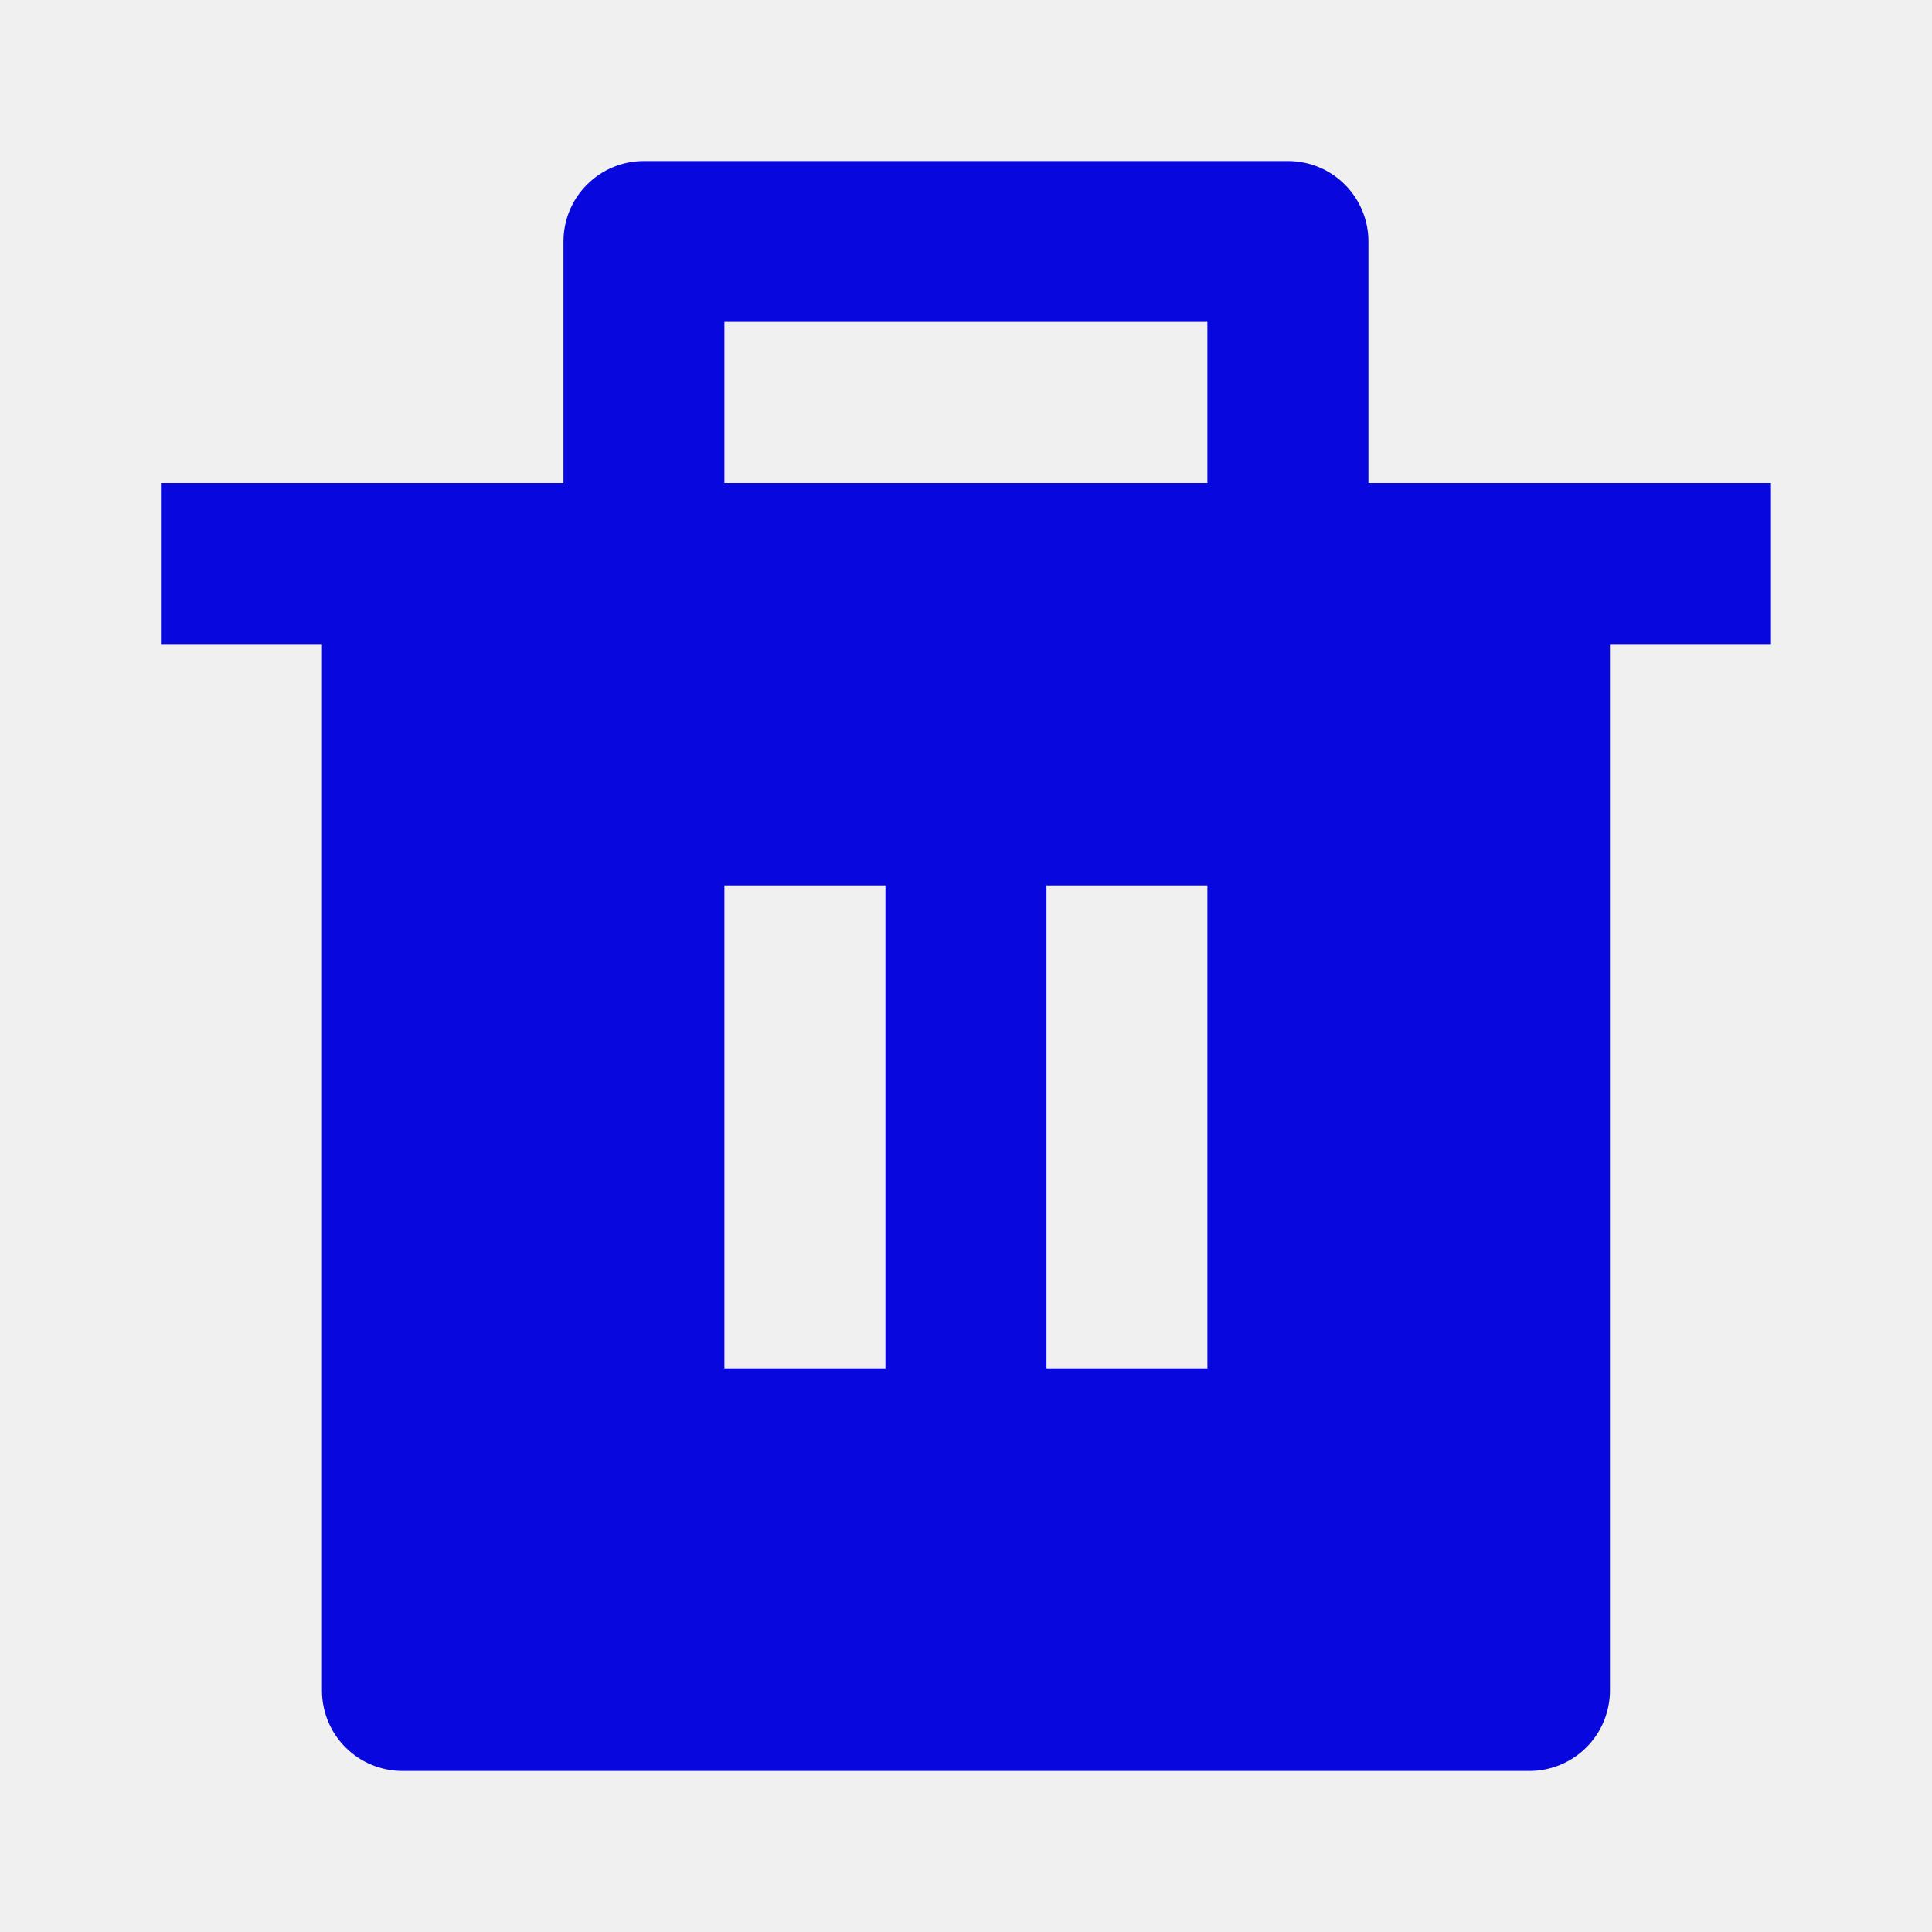
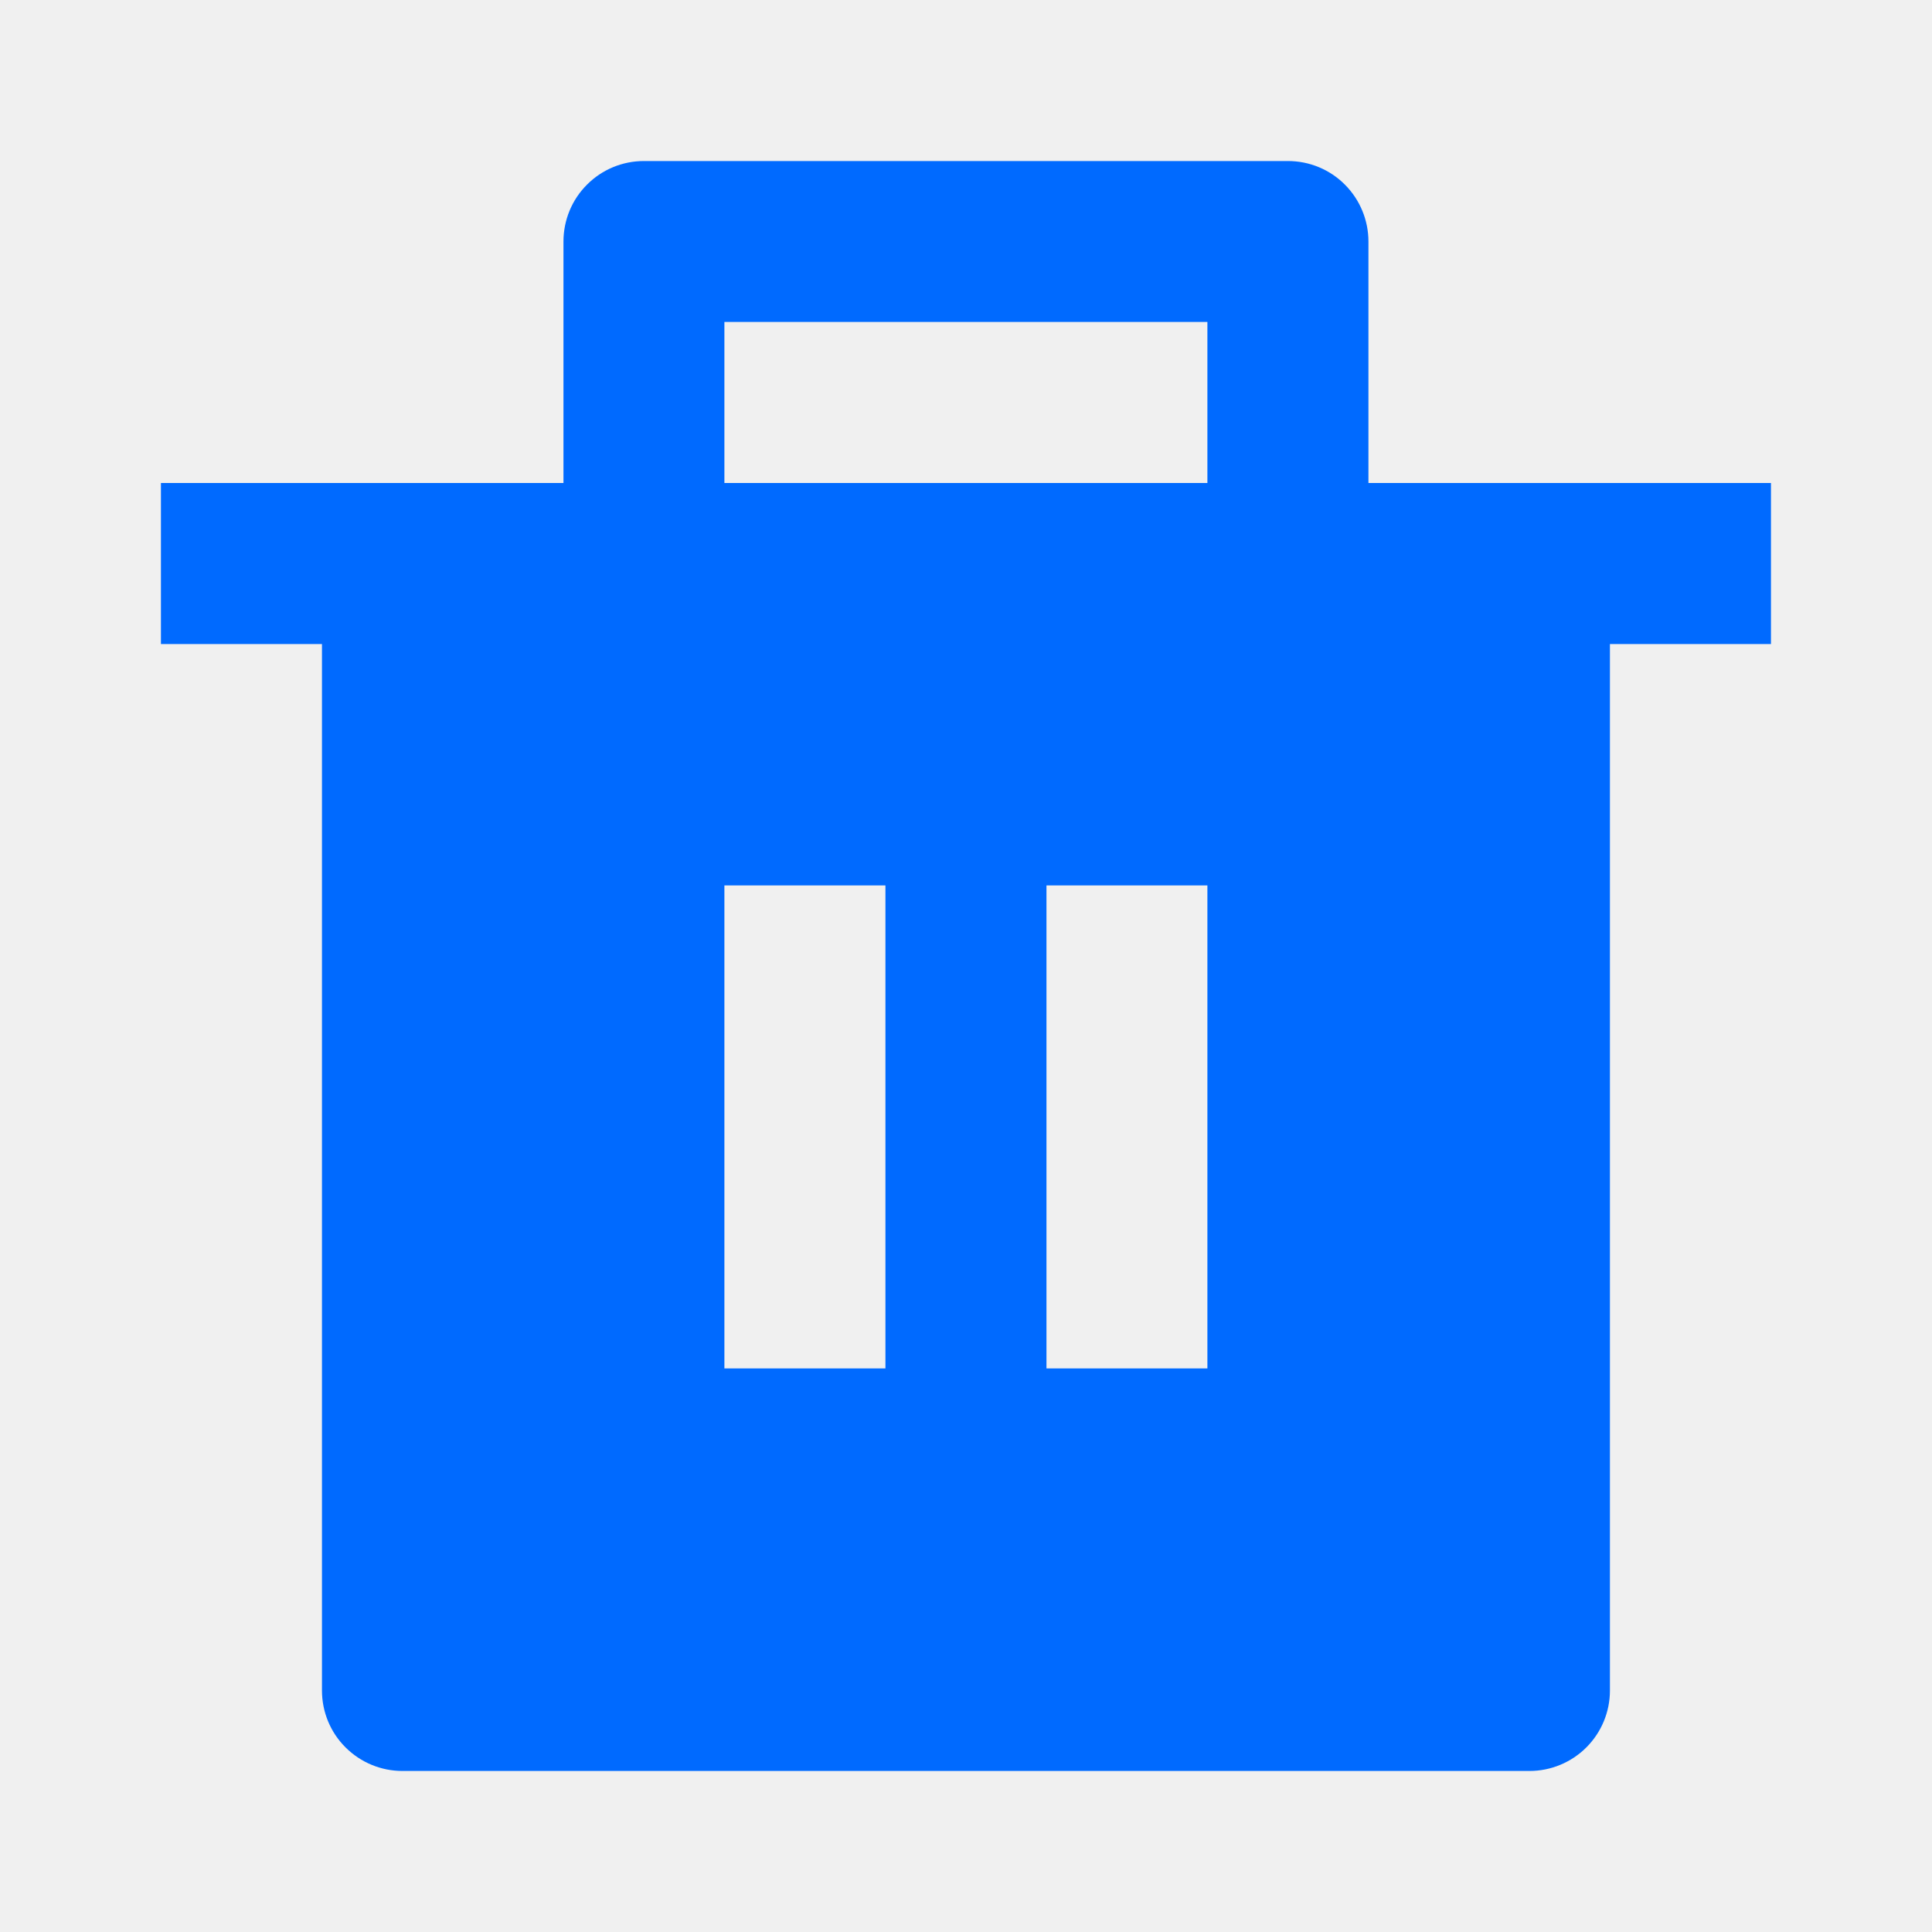
<svg xmlns="http://www.w3.org/2000/svg" width="20" height="20" viewBox="0 0 20 20" fill="none">
  <g clip-path="url(#clip0_511_3699)">
-     <path d="M14.166 5H18.333V6.667H16.666V17.5C16.666 17.721 16.578 17.933 16.422 18.089C16.266 18.245 16.054 18.333 15.833 18.333H4.166C3.945 18.333 3.733 18.245 3.577 18.089C3.42 17.933 3.333 17.721 3.333 17.5V6.667H1.666V5H5.833V2.5C5.833 2.279 5.92 2.067 6.077 1.911C6.233 1.754 6.445 1.667 6.666 1.667H13.333C13.554 1.667 13.766 1.754 13.922 1.911C14.078 2.067 14.166 2.279 14.166 2.5V5ZM7.499 9.166V14.166H9.166V9.166H7.499ZM10.833 9.166V14.166H12.499V9.166H10.833ZM7.499 3.333V5H12.499V3.333H7.499Z" fill="#0707DE" />
+     <path d="M14.166 5H18.333V6.667H16.666V17.5C16.666 17.721 16.578 17.933 16.422 18.089C16.266 18.245 16.054 18.333 15.833 18.333H4.166C3.945 18.333 3.733 18.245 3.577 18.089C3.42 17.933 3.333 17.721 3.333 17.5V6.667H1.666V5H5.833V2.5C5.833 2.279 5.92 2.067 6.077 1.911C6.233 1.754 6.445 1.667 6.666 1.667H13.333C13.554 1.667 13.766 1.754 13.922 1.911C14.078 2.067 14.166 2.279 14.166 2.5V5ZM7.499 9.166V14.166H9.166V9.166H7.499ZM10.833 9.166V14.166H12.499V9.166H10.833ZM7.499 3.333V5H12.499V3.333H7.499Z" fill="#006AFF" />
  </g>
  <defs>
    <clipPath id="clip0_511_3699">
      <rect width="20" height="20" fill="white" />
    </clipPath>
  </defs>
</svg>
